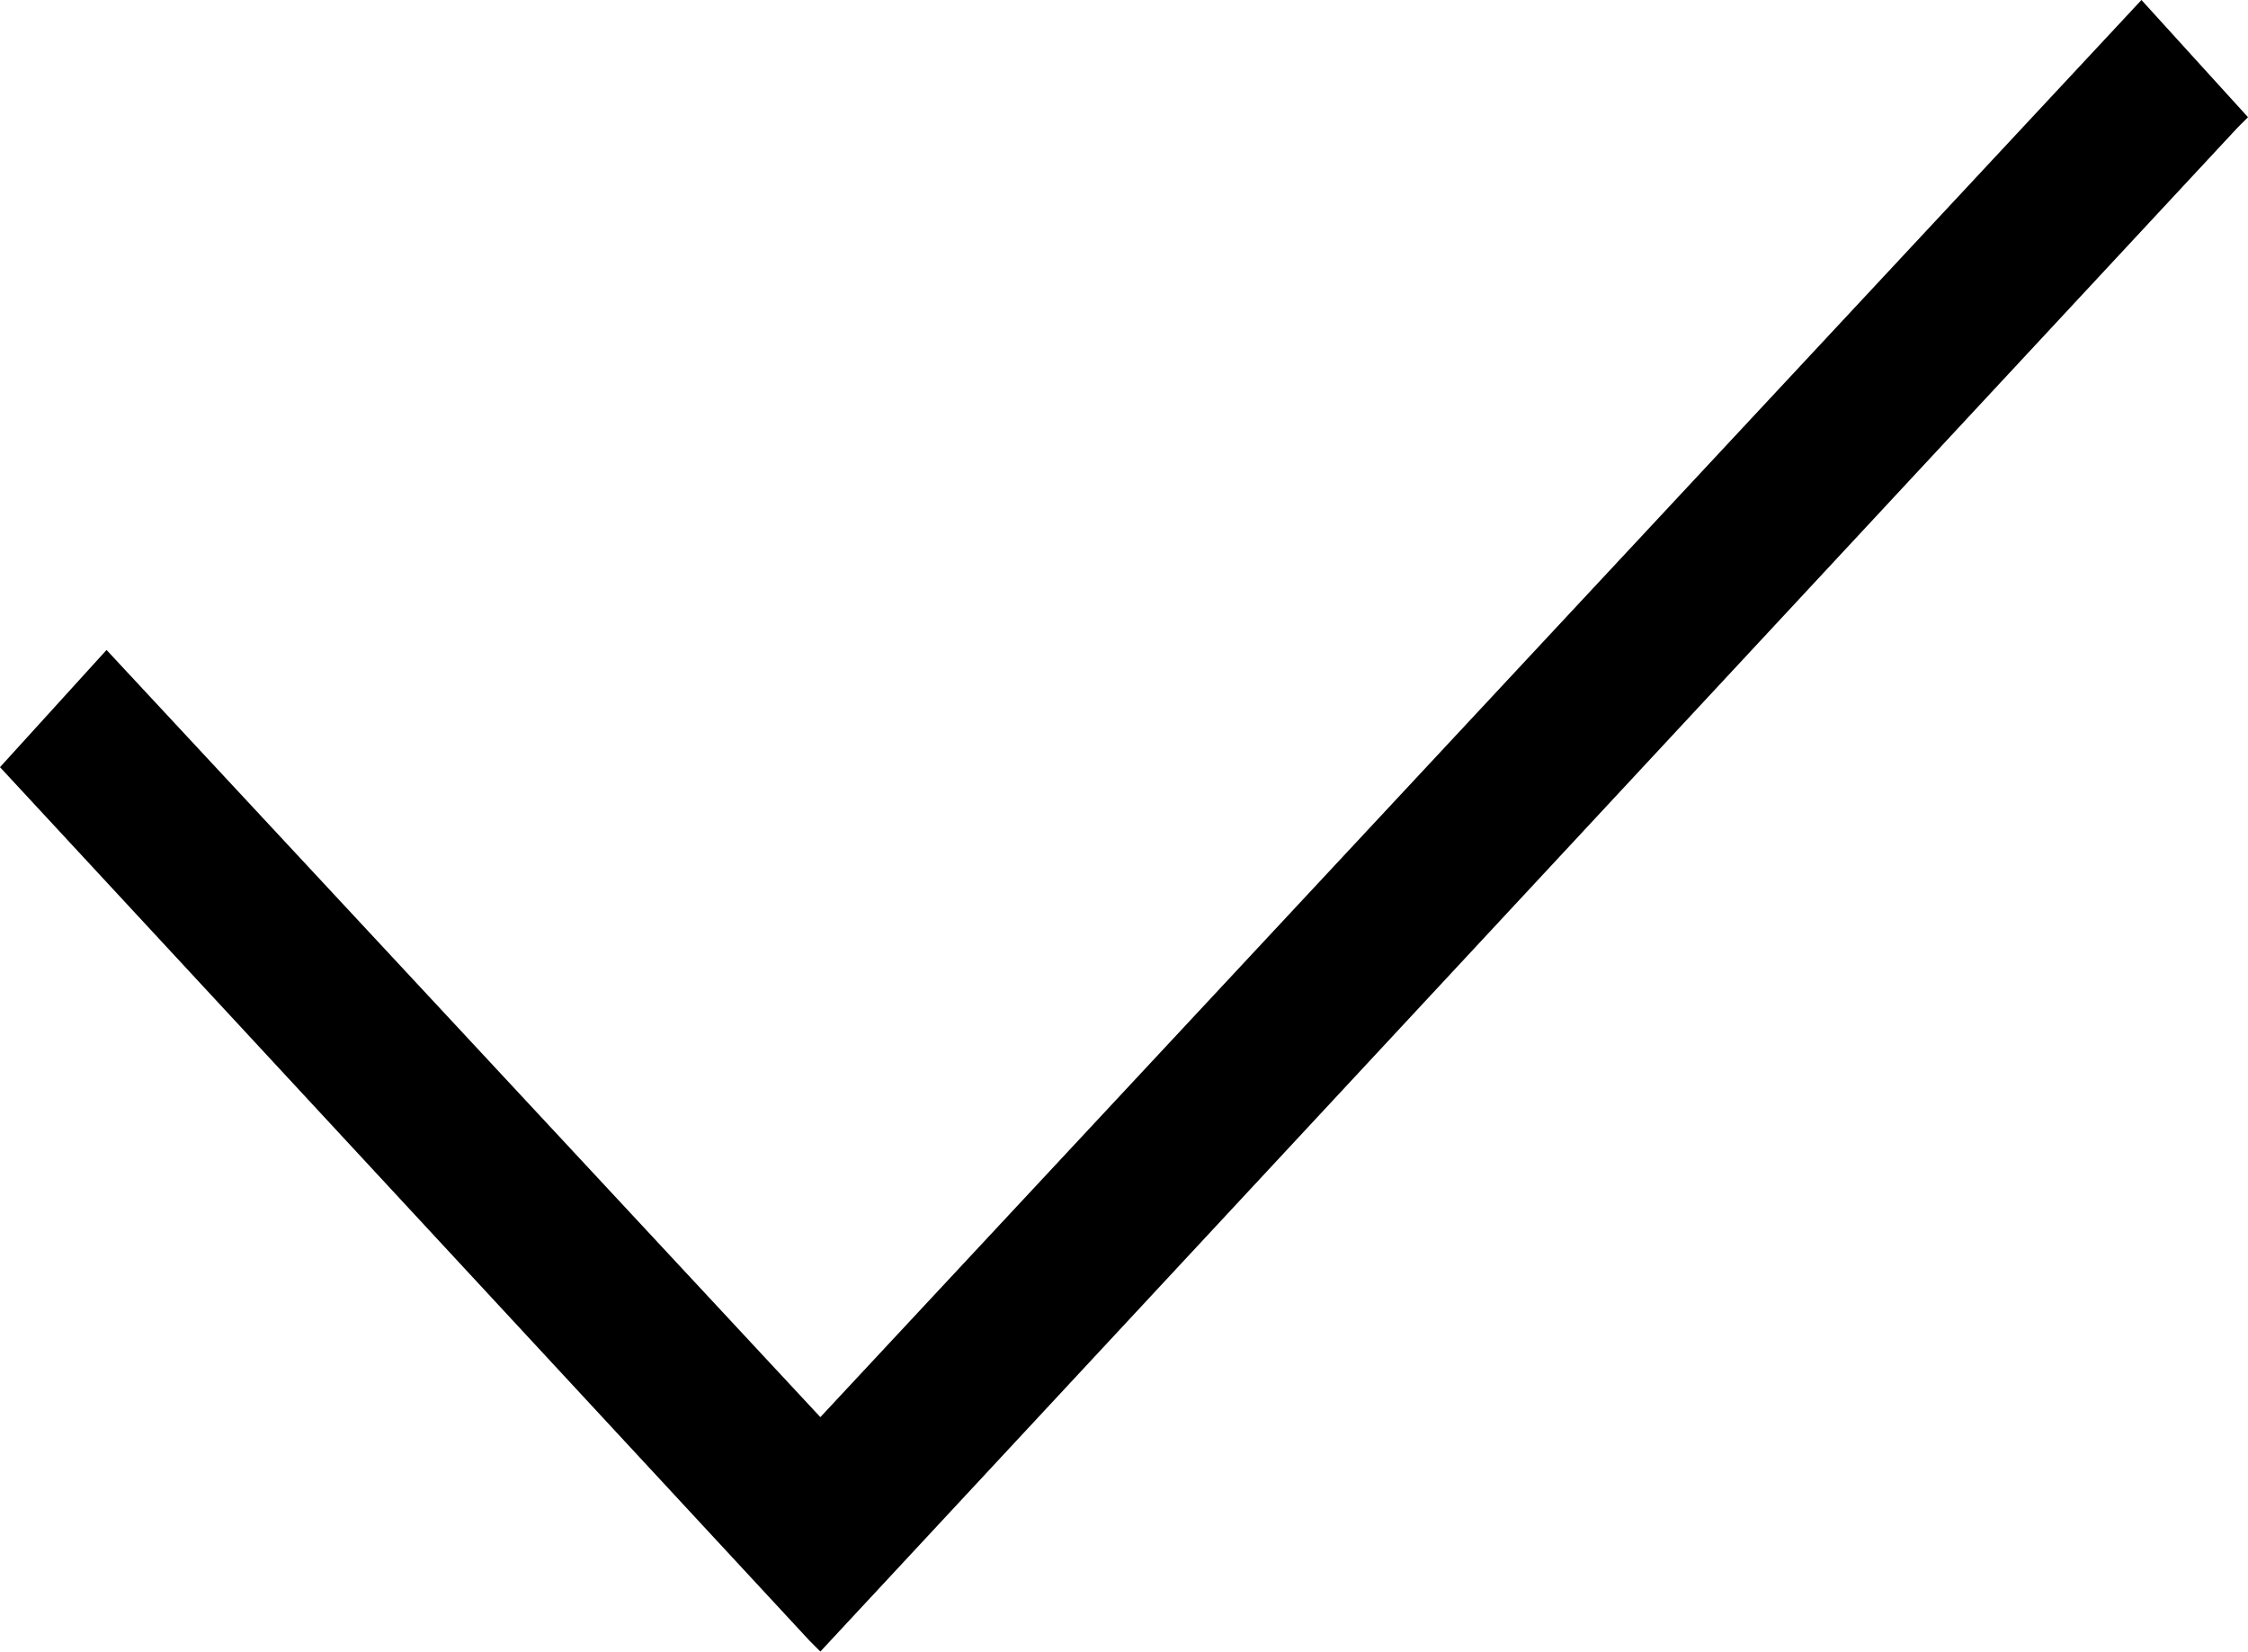
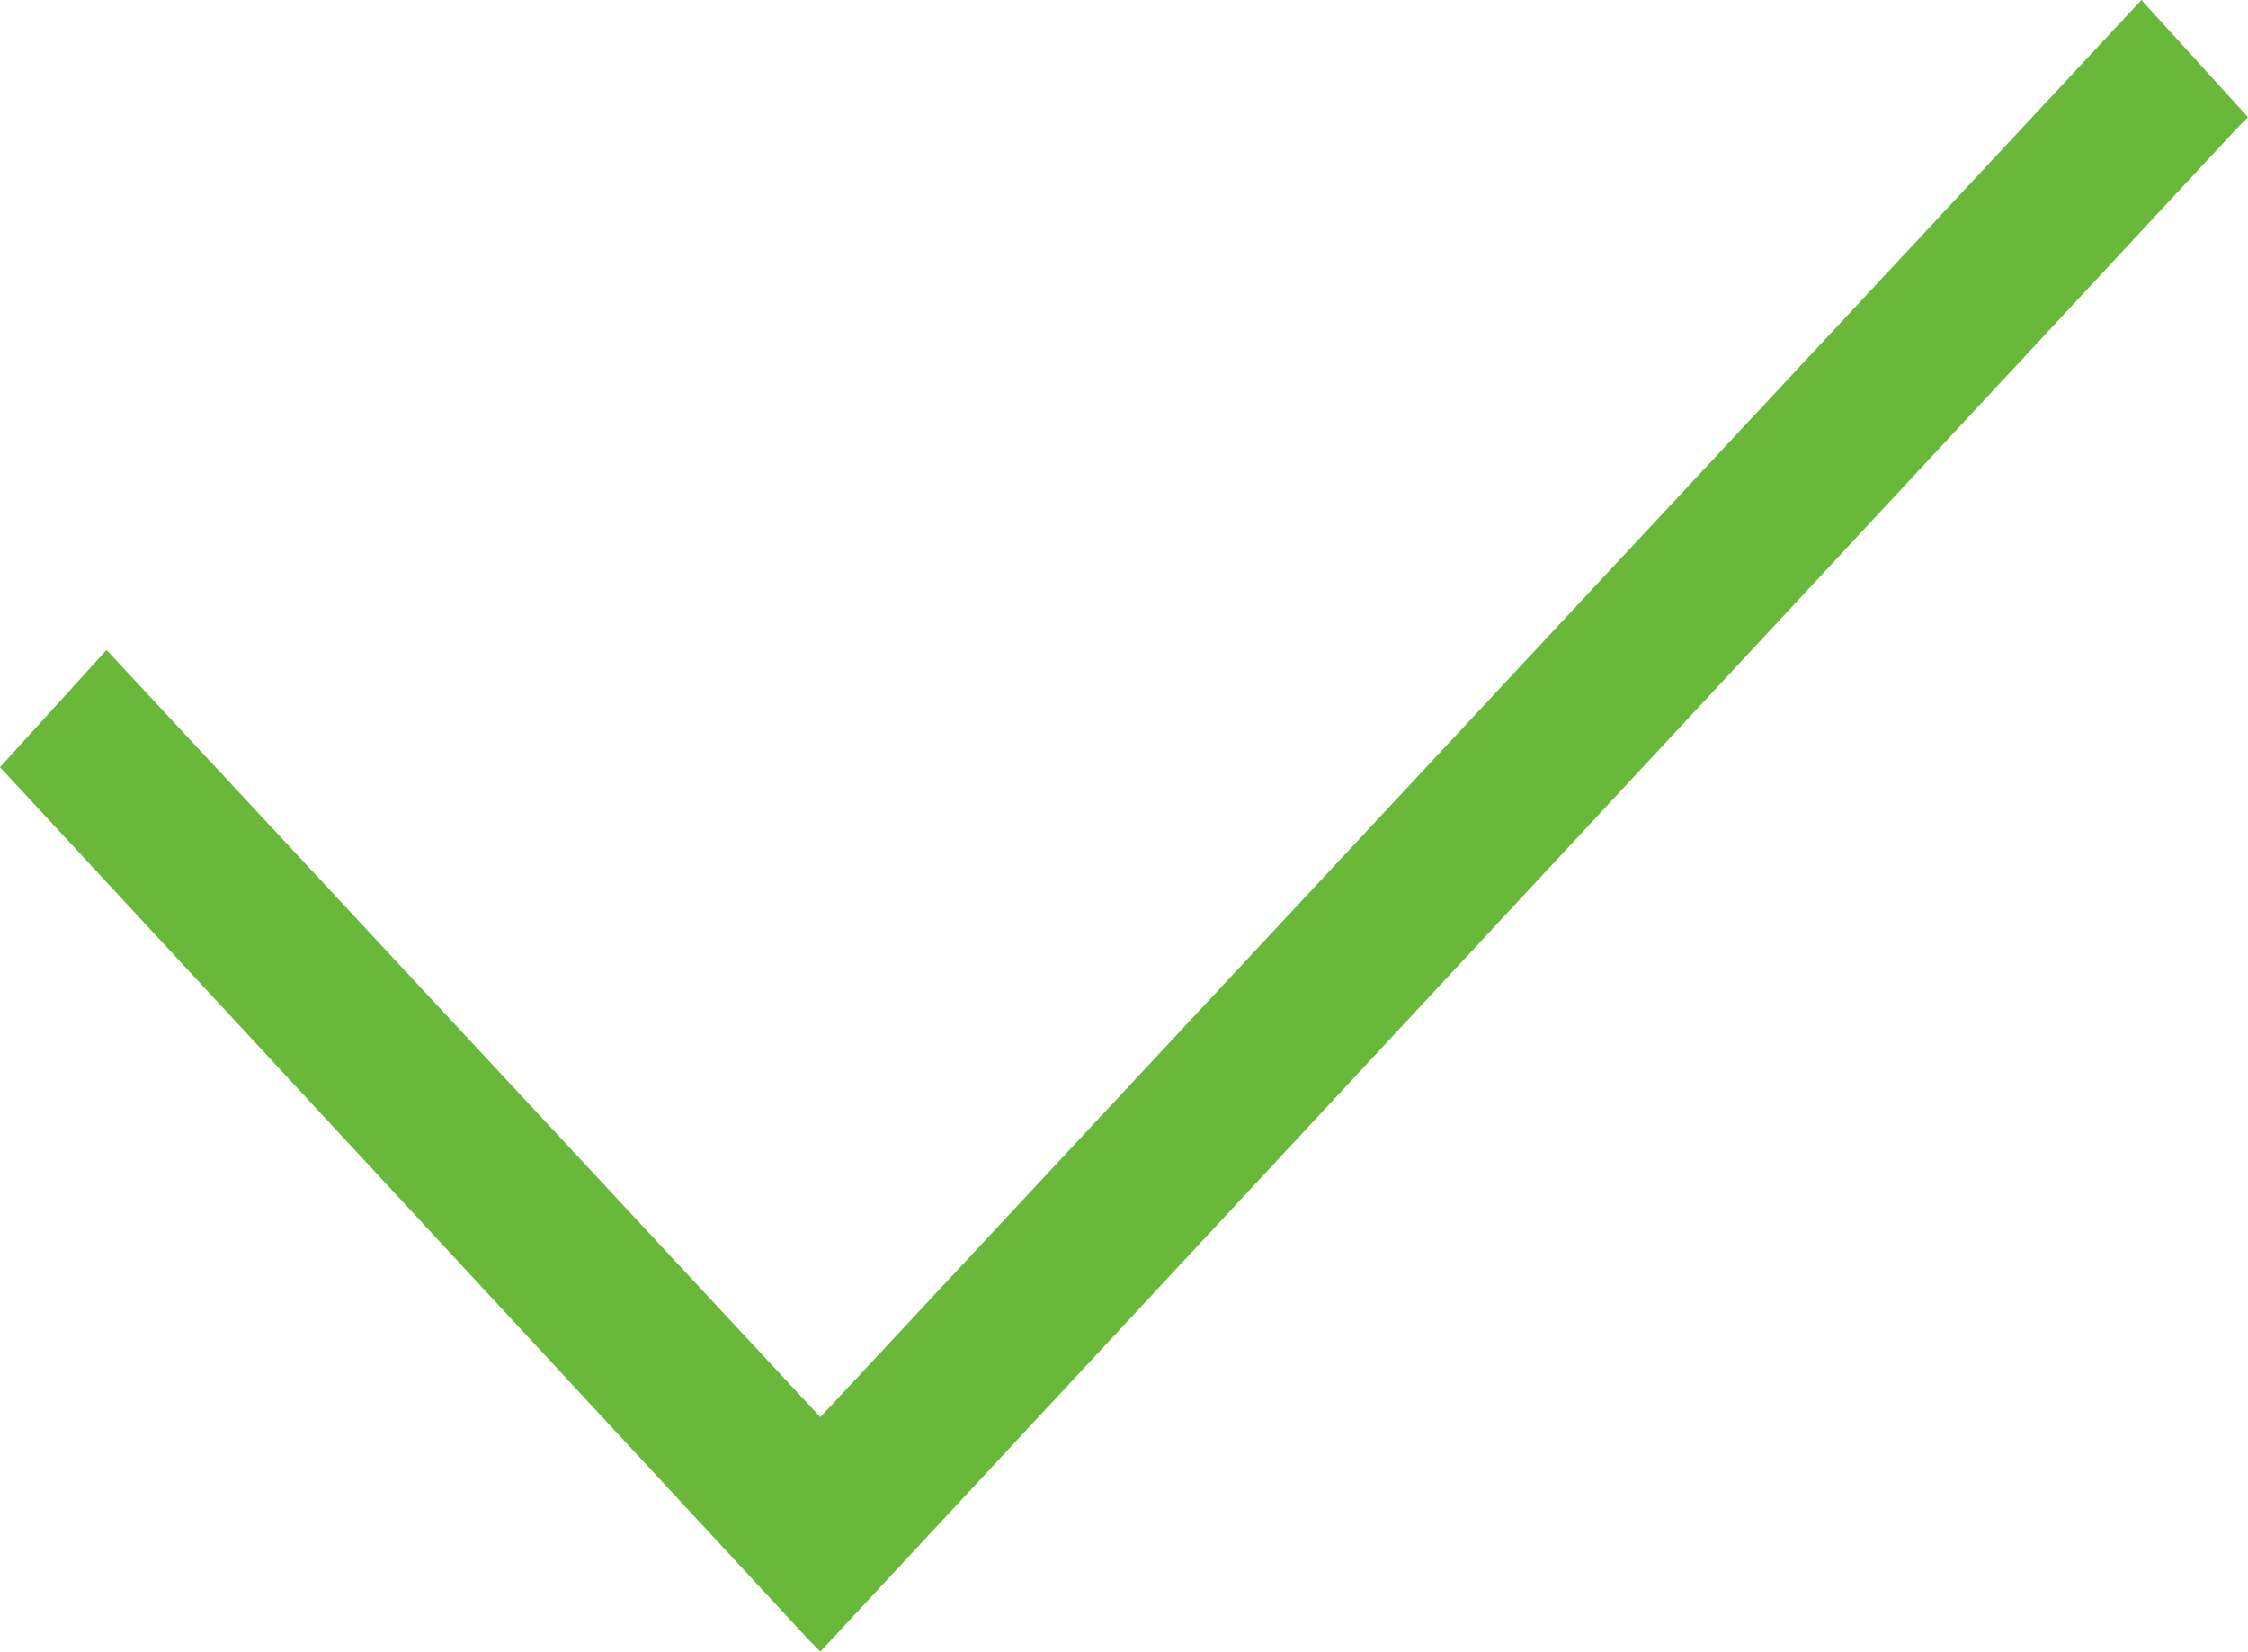
<svg xmlns="http://www.w3.org/2000/svg" version="1.1" id="Layer_1" x="0px" y="0px" viewBox="0 0 21.1 15.5" style="enable-background:new 0 0 21.1 15.5;" xml:space="preserve">
-   <polygon points="20.1,0 7.7,13.3 1,6.1 0,7.2 7.6,15.4 7.7,15.5 21,1.2 21.1,1.1 " />
+   <polygon points="20.1,0 7.7,13.3 1,6.1 0,7.2 7.6,15.4 7.7,15.5 21,1.2 21.1,1.1 " fill="#69b83a" />
</svg>
